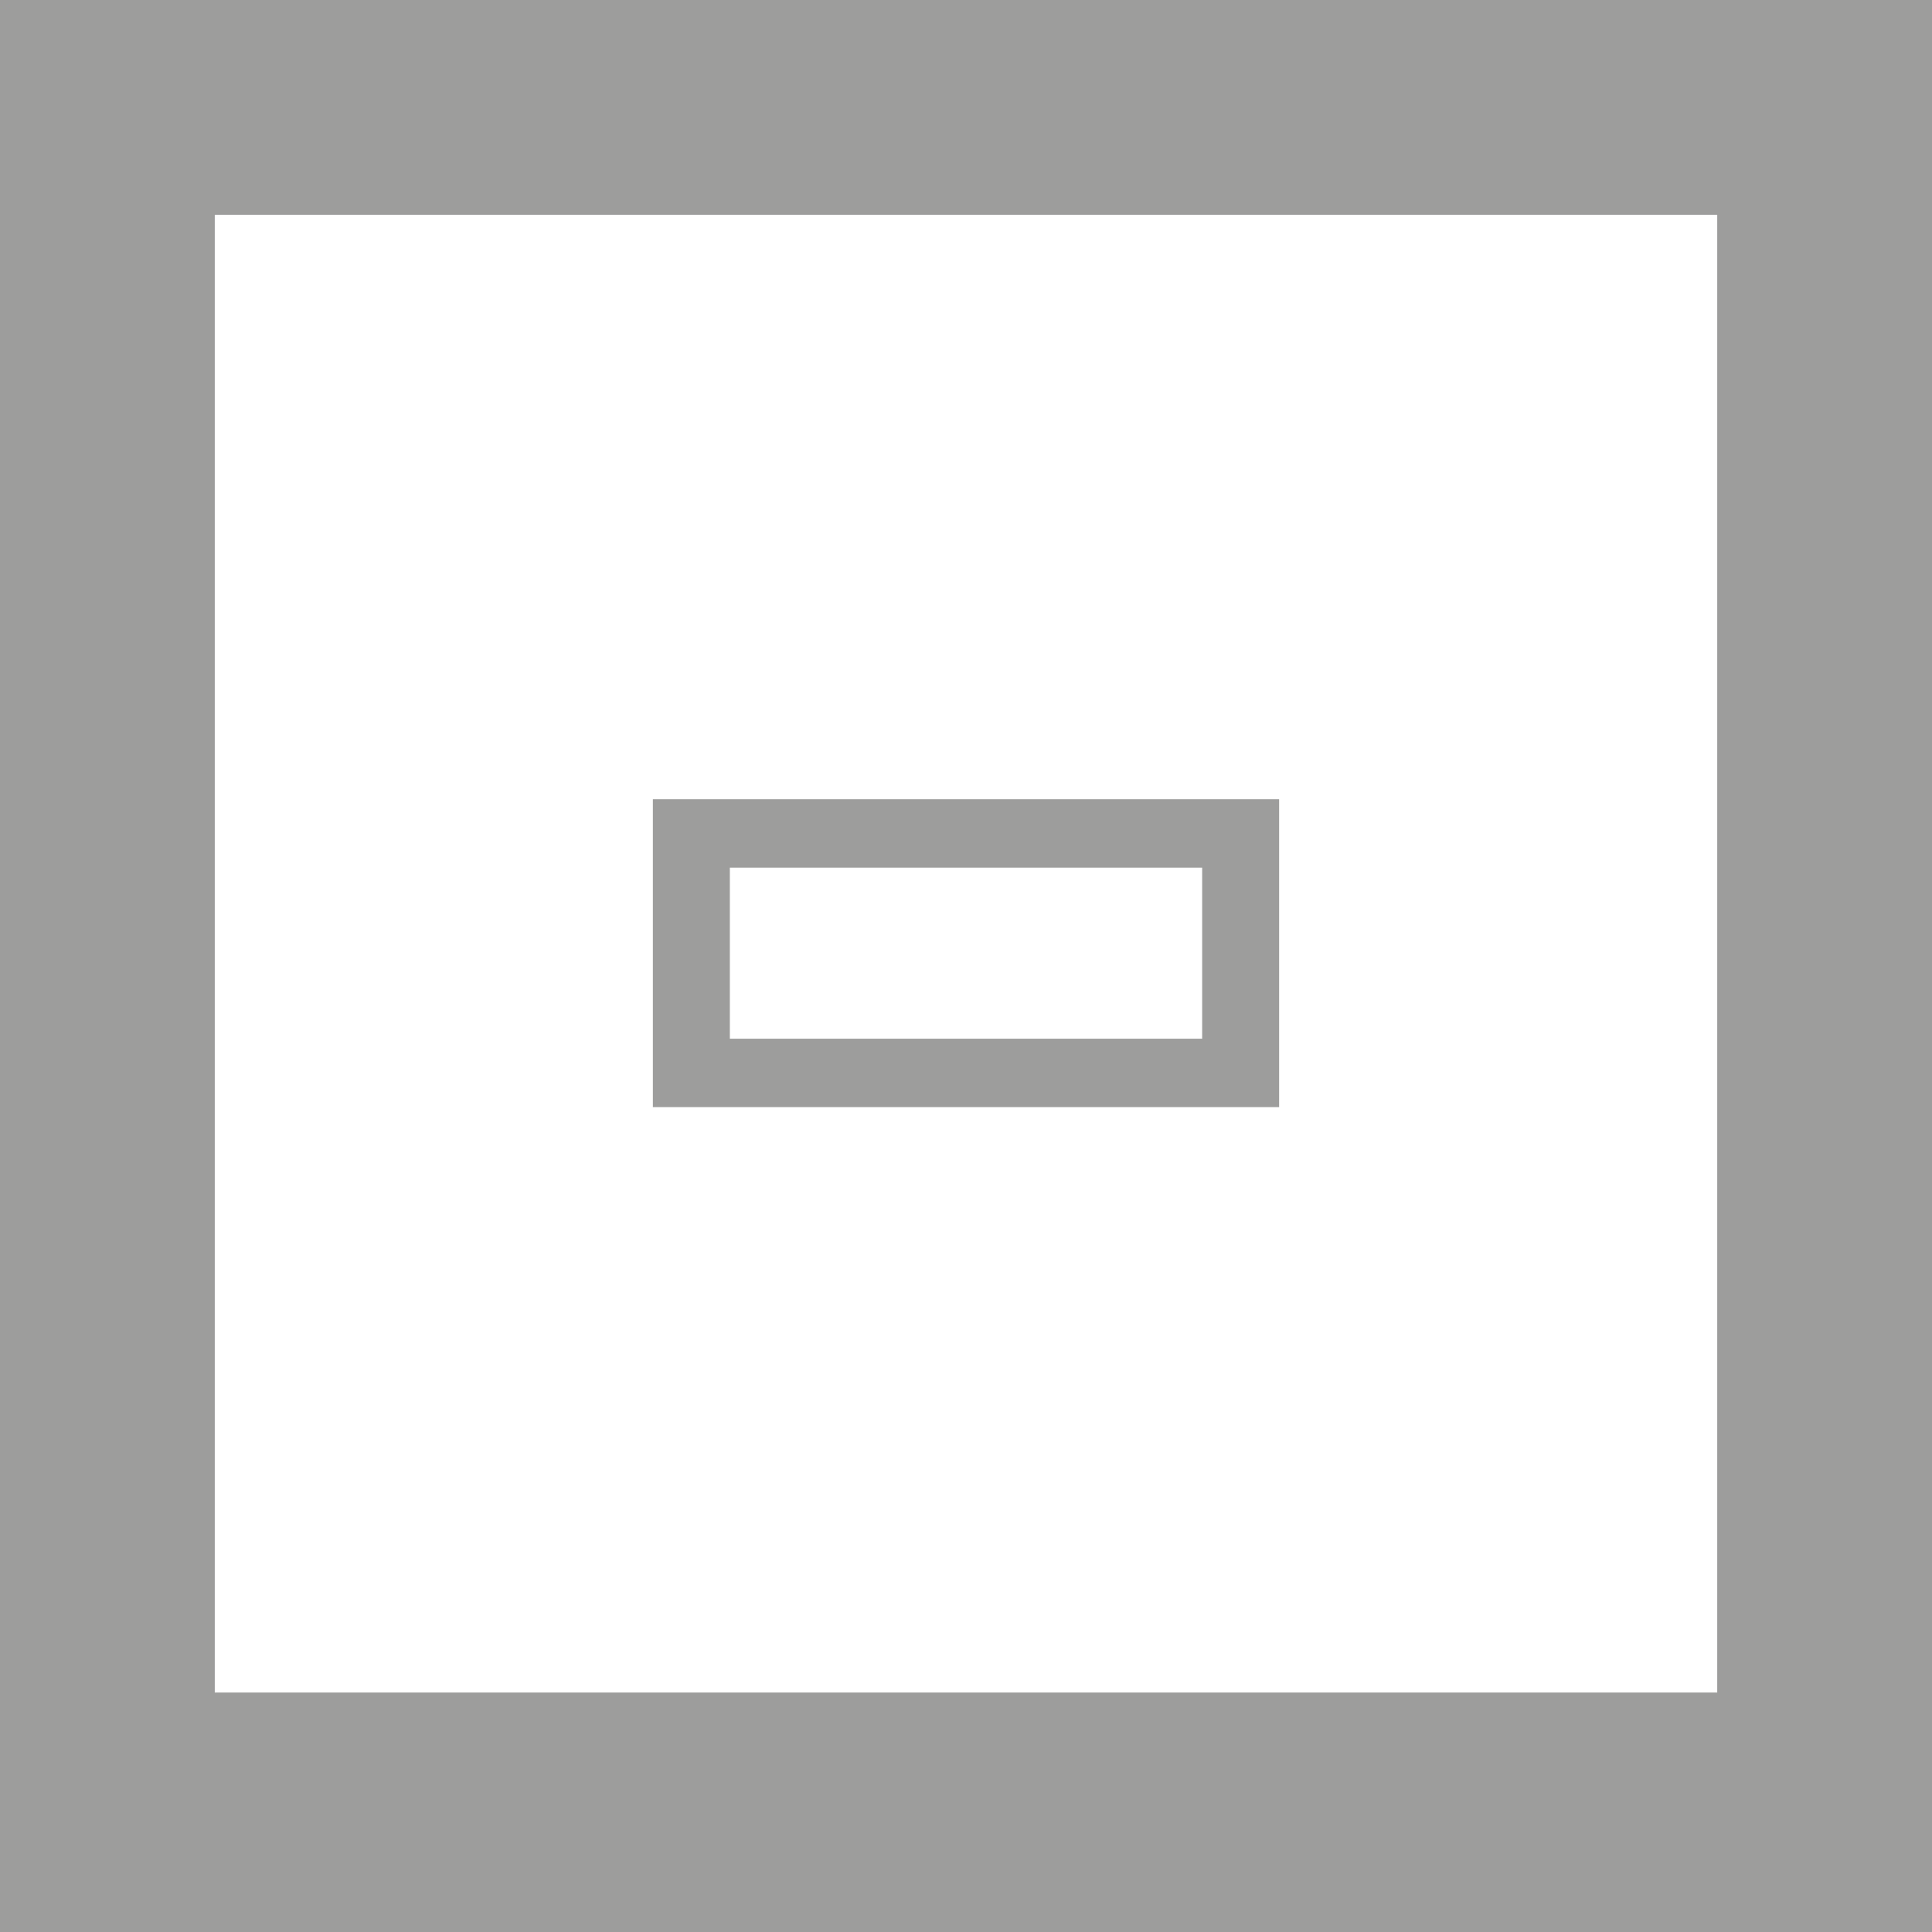
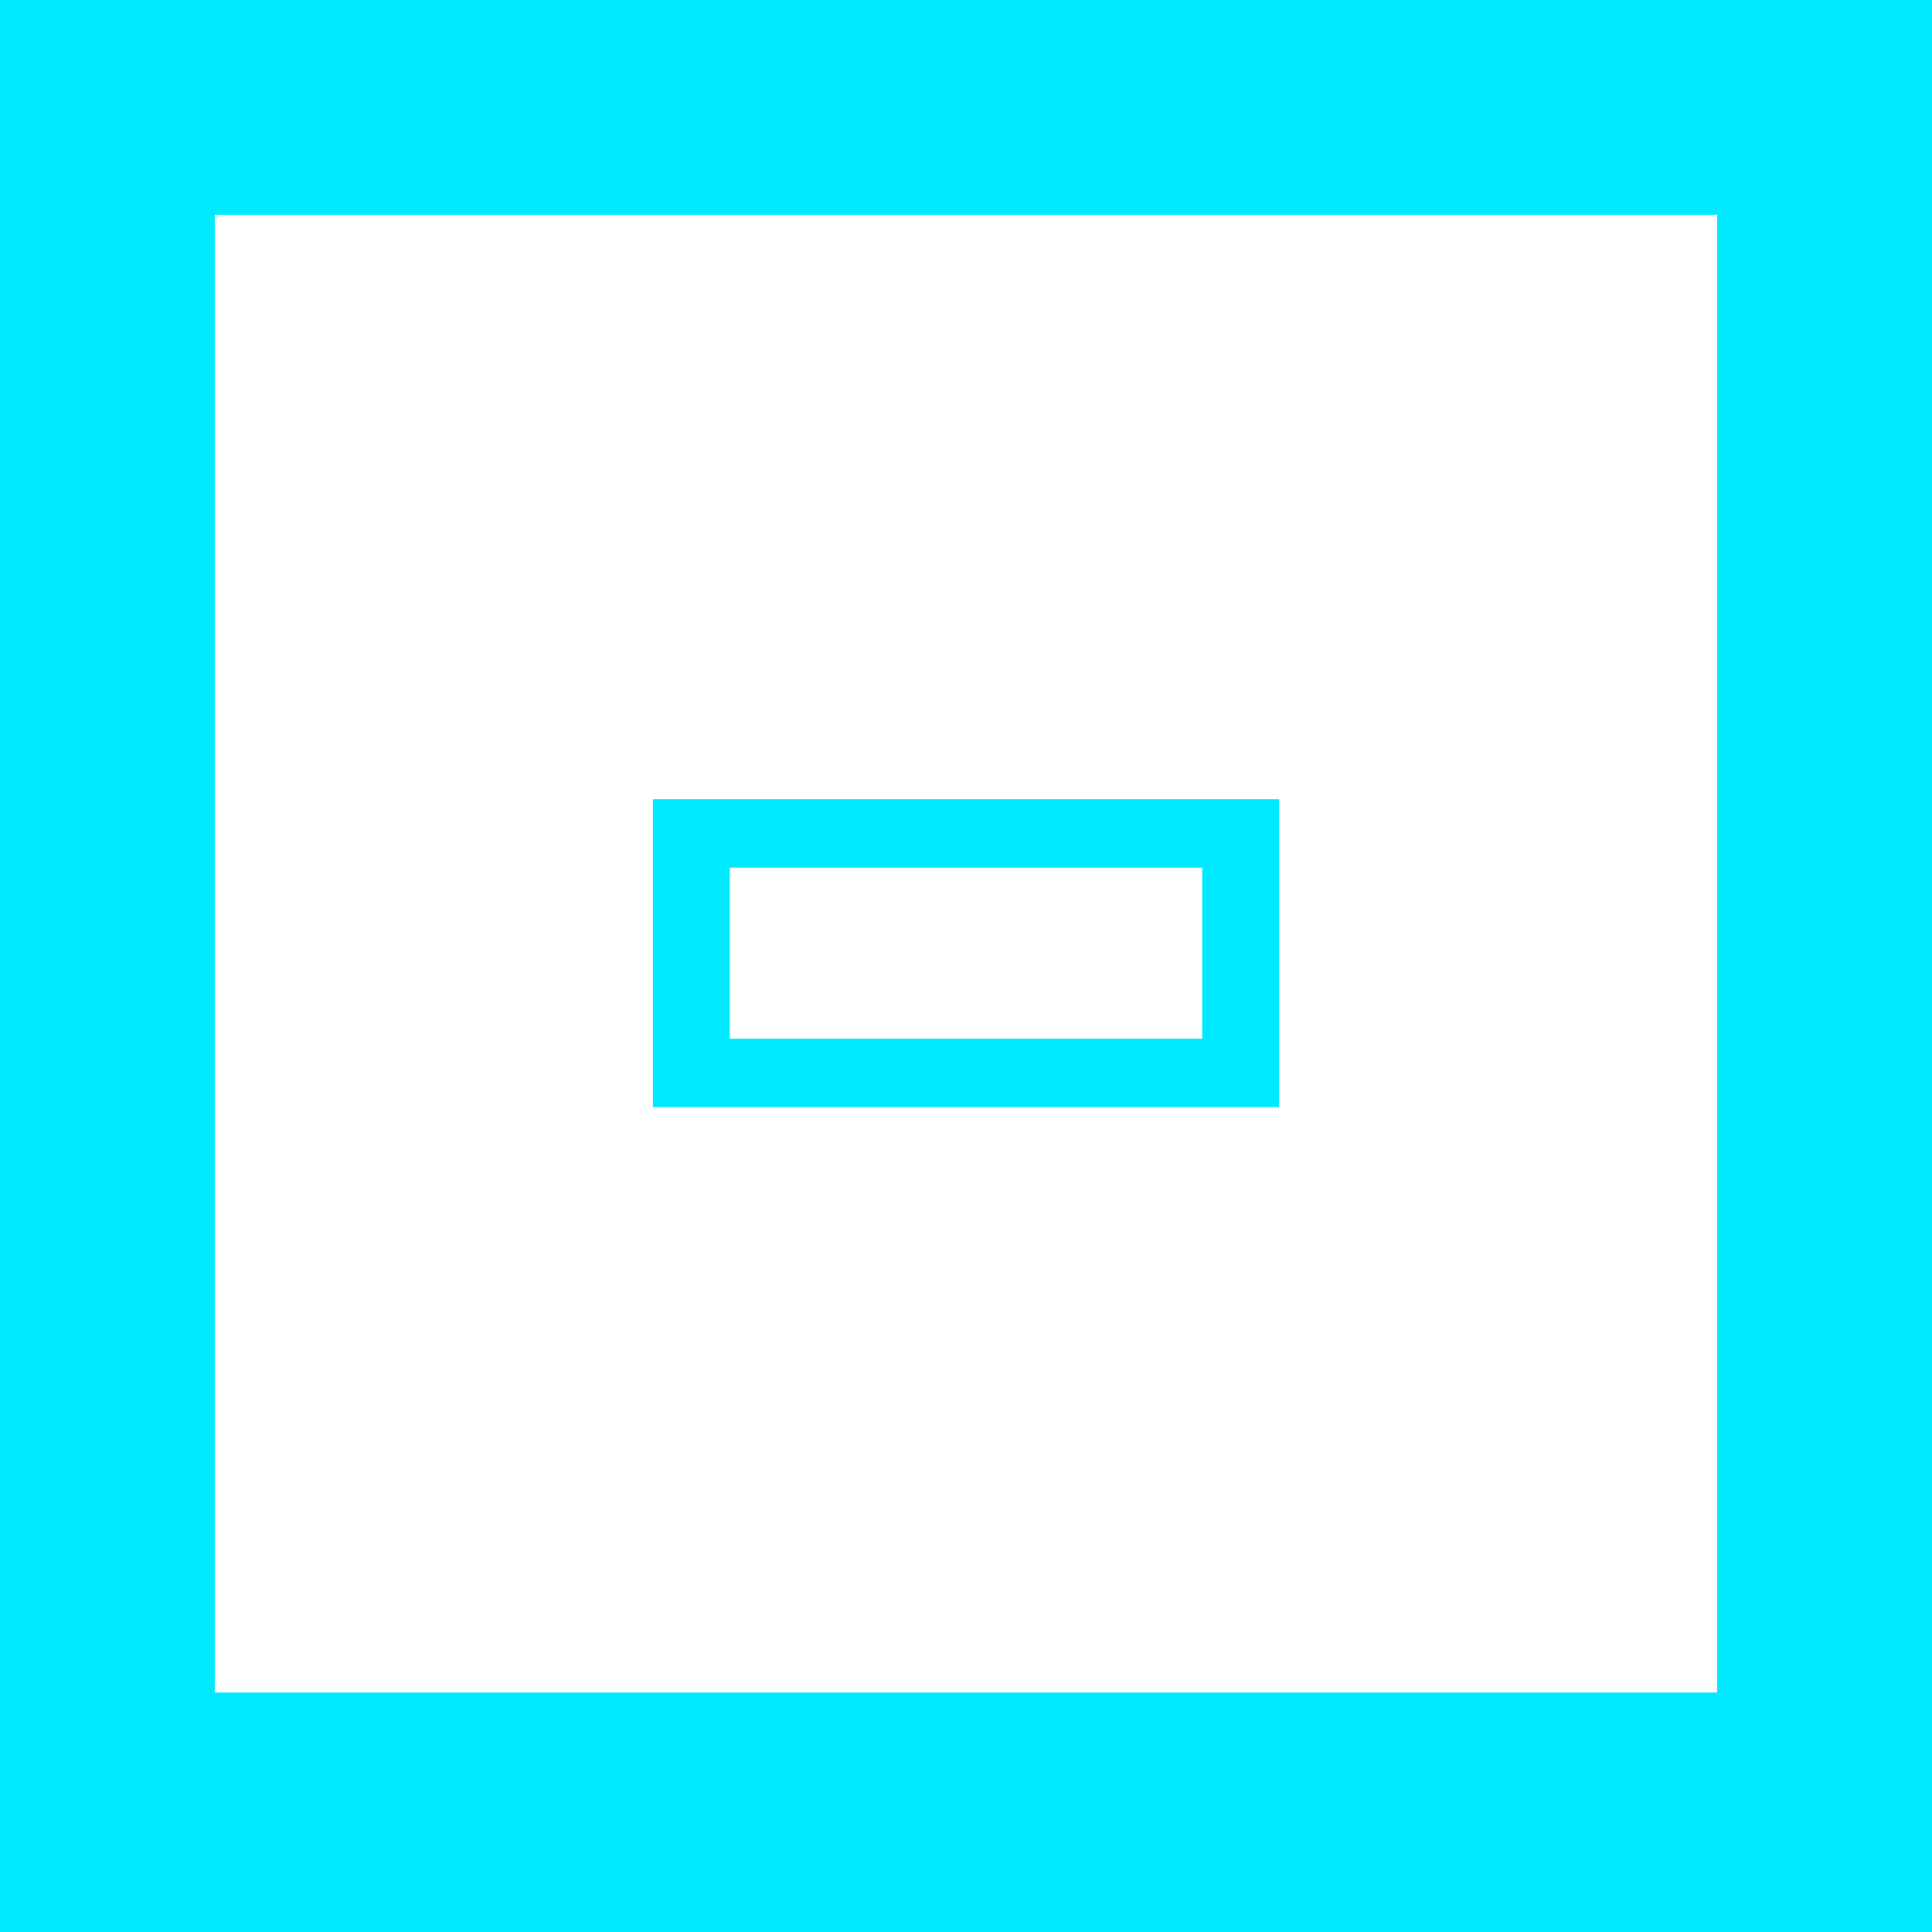
- <svg xmlns="http://www.w3.org/2000/svg" id="Calque_1" version="1.1" viewBox="0 0 20.33 20.33">
+ <svg xmlns="http://www.w3.org/2000/svg" id="Calque_1" version="1.1" width="20" height="20" viewBox="0 0 20.33 20.33">
  <defs>
    <style>
      .st0 {
-         fill: #9d9d9c;
+         fill: #00eaff;
      }
    </style>
  </defs>
  <path class="st0" d="M0,0v20.33h20.33V0H0ZM18.07,17.81H2.26V2.26h15.81v15.55Z" />
  <path class="st0" d="M6.87,8.41v3.24h6.59v-3.24h-6.59ZM12.65,10.93h-4.97v-1.8h4.97v1.8Z" />
</svg>
